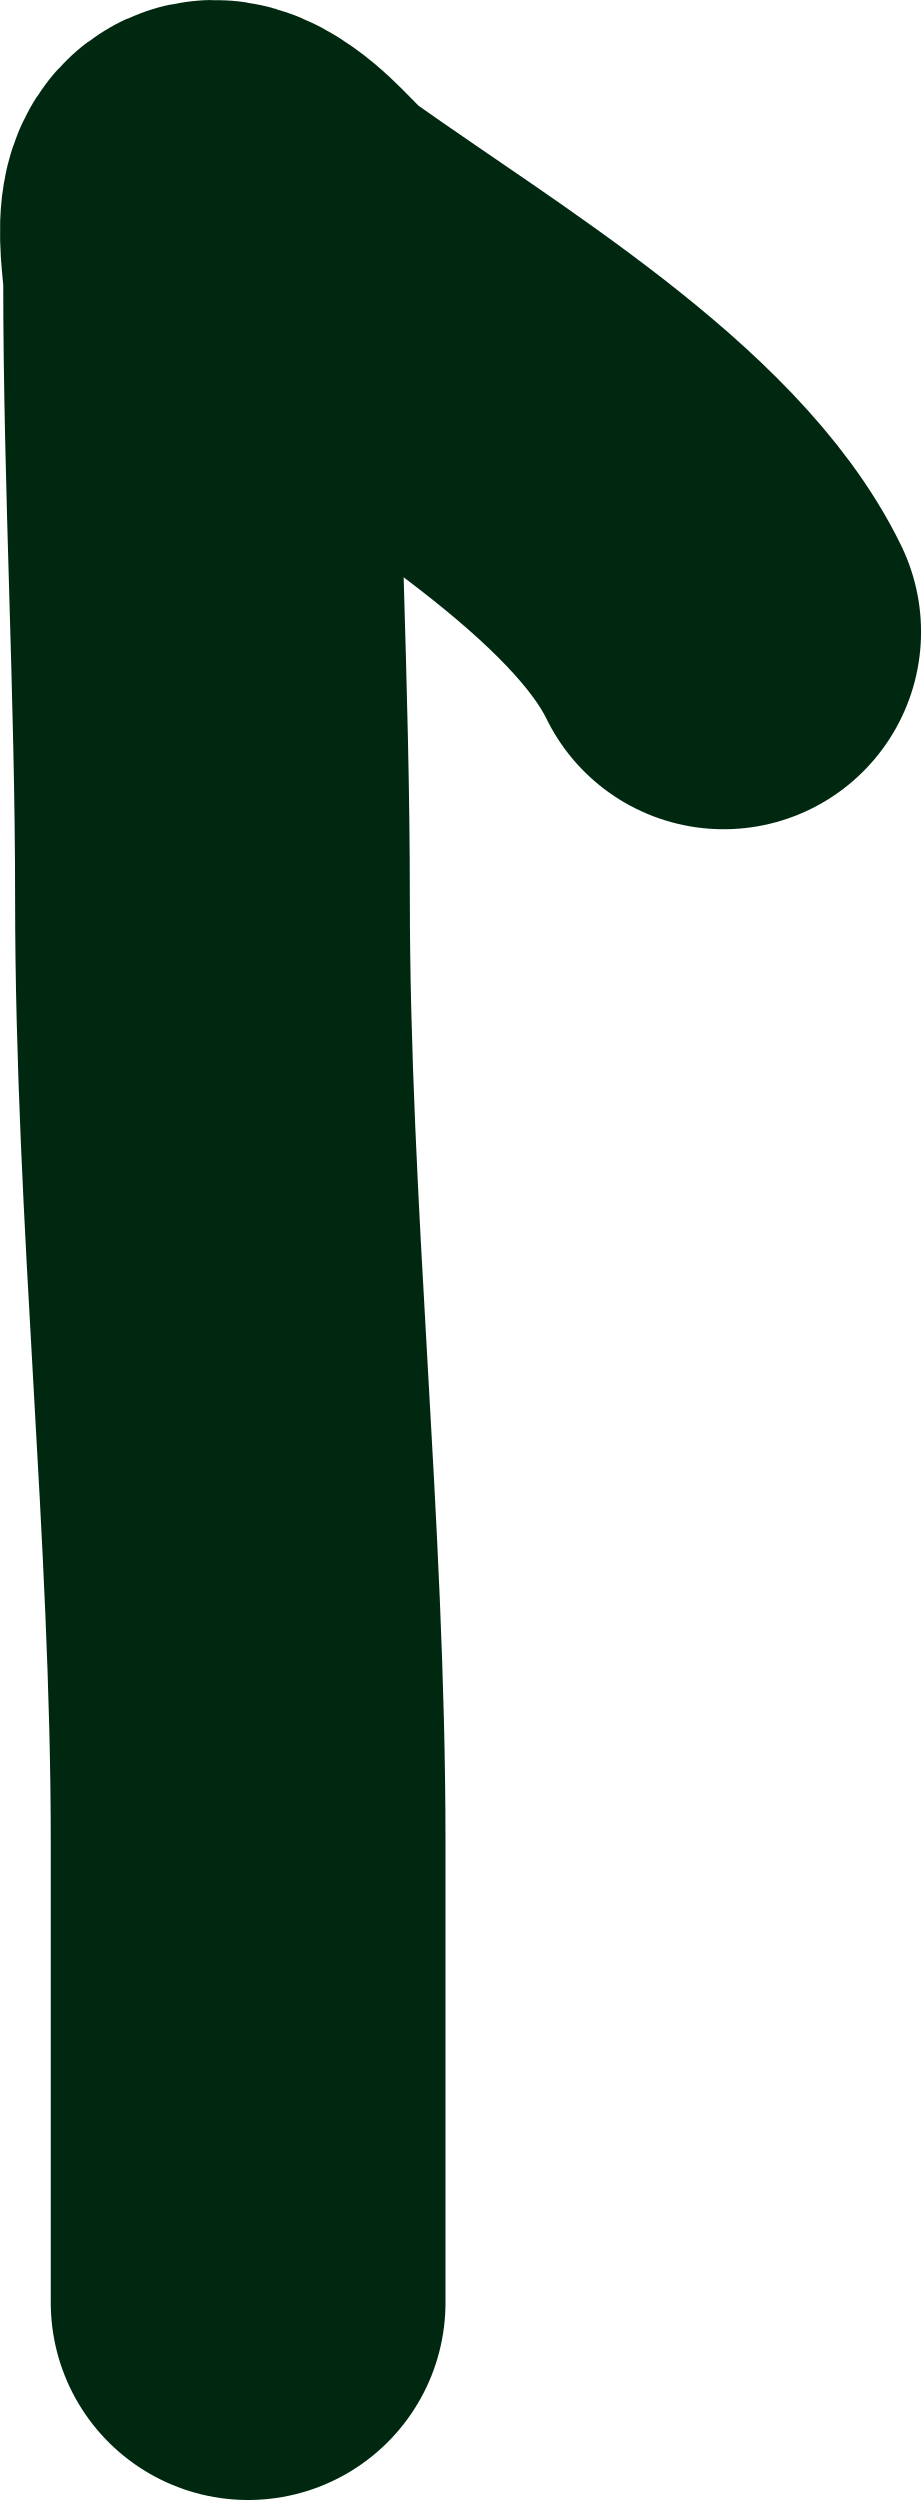
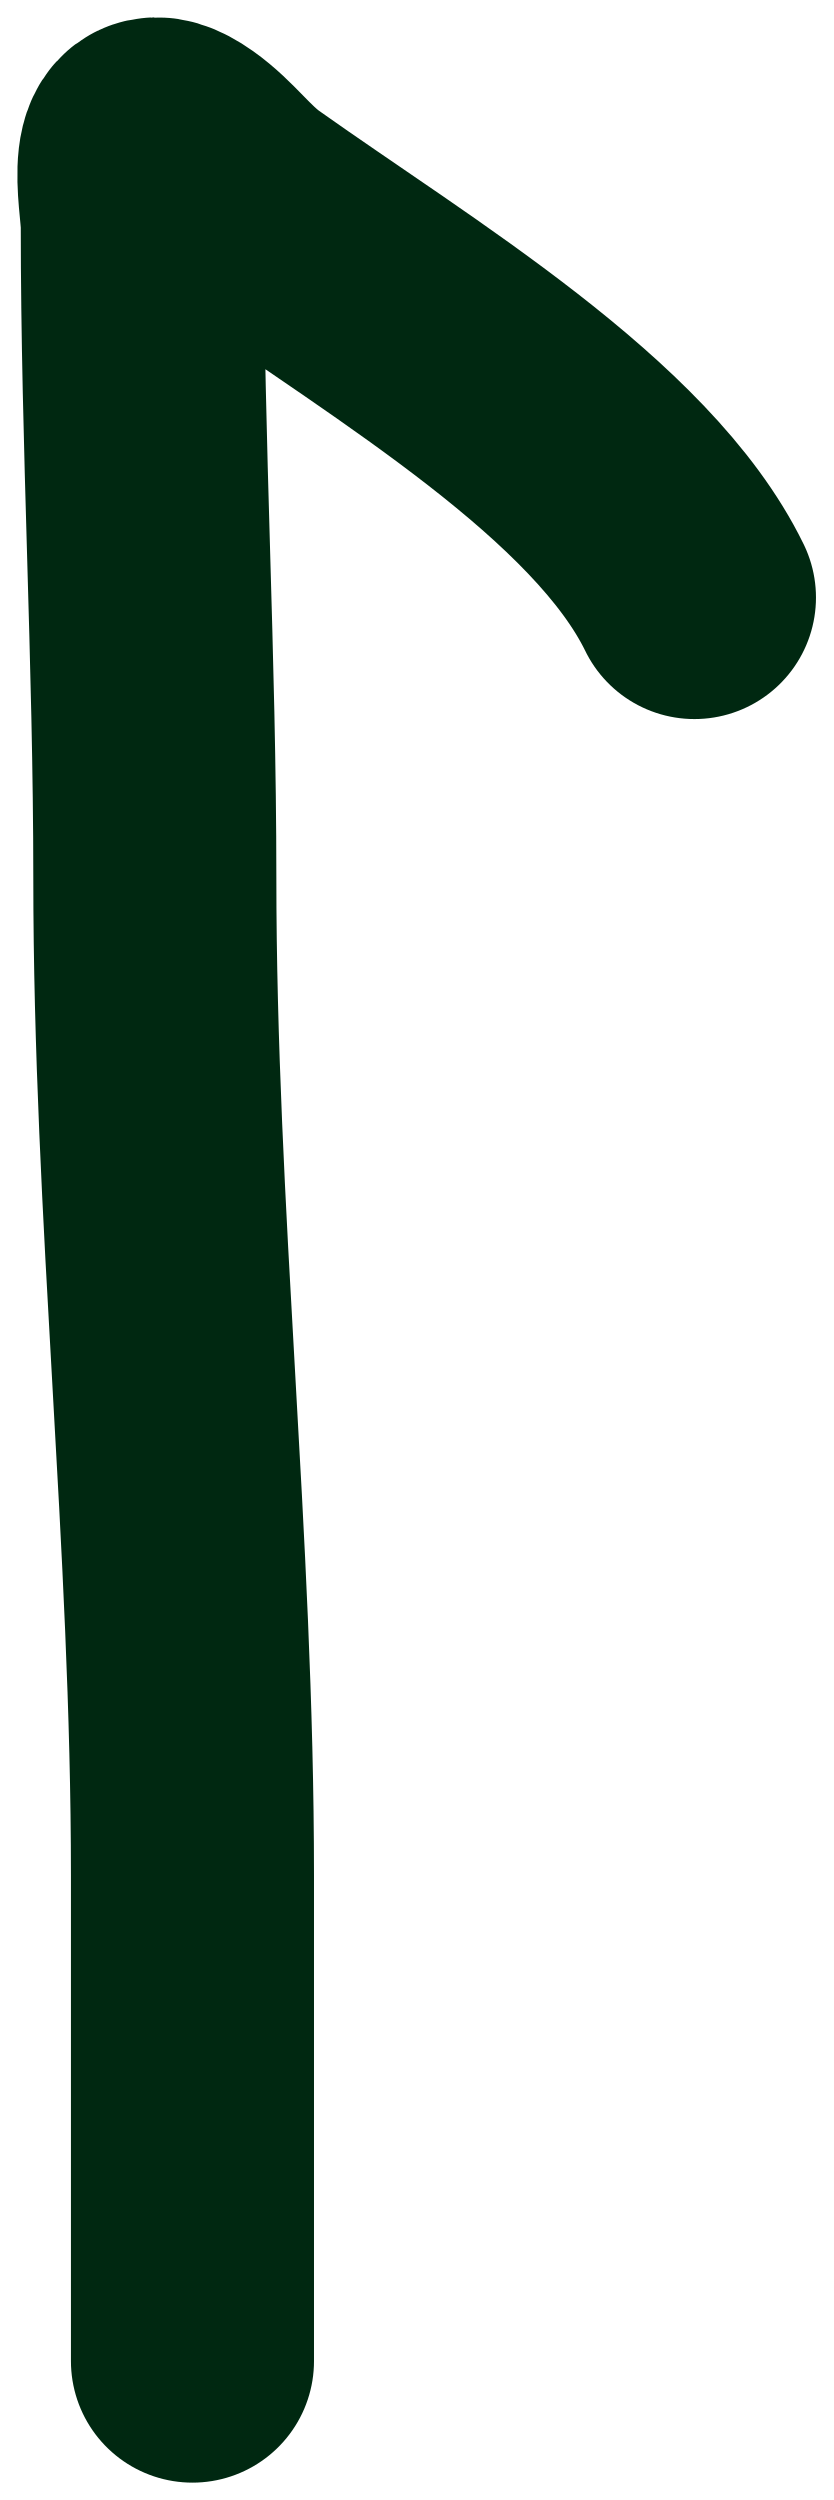
- <svg xmlns="http://www.w3.org/2000/svg" width="28" height="76" viewBox="0 0 28 76" fill="none">
-   <path d="M22 19.209C19.914 14.931 13.634 11.219 9.17 8.05C8.446 7.537 7.985 6.839 7.262 6.326C5.5 5.075 6.098 7.775 6.098 8.492C6.098 14.767 6.459 21.021 6.459 27.289C6.459 36.888 7.543 46.42 7.543 56.005C7.543 60.67 7.543 65.335 7.543 70" stroke="#002811" stroke-width="12" stroke-linecap="round" />
+ <svg xmlns="http://www.w3.org/2000/svg" width="24" height="72" viewBox="0 0 24 72" fill="none">
+   <path d="M20 17.209C17.914 12.931 11.634 9.219 7.17 6.05C6.446 5.537 5.985 4.839 5.262 4.326C3.5 3.075 4.098 5.775 4.098 6.492C4.098 12.767 4.459 19.021 4.459 25.289C4.459 34.888 5.543 44.42 5.543 54.005C5.543 58.67 5.543 63.335 5.543 68" stroke="#002811" stroke-width="7" stroke-linecap="round" />
</svg>
